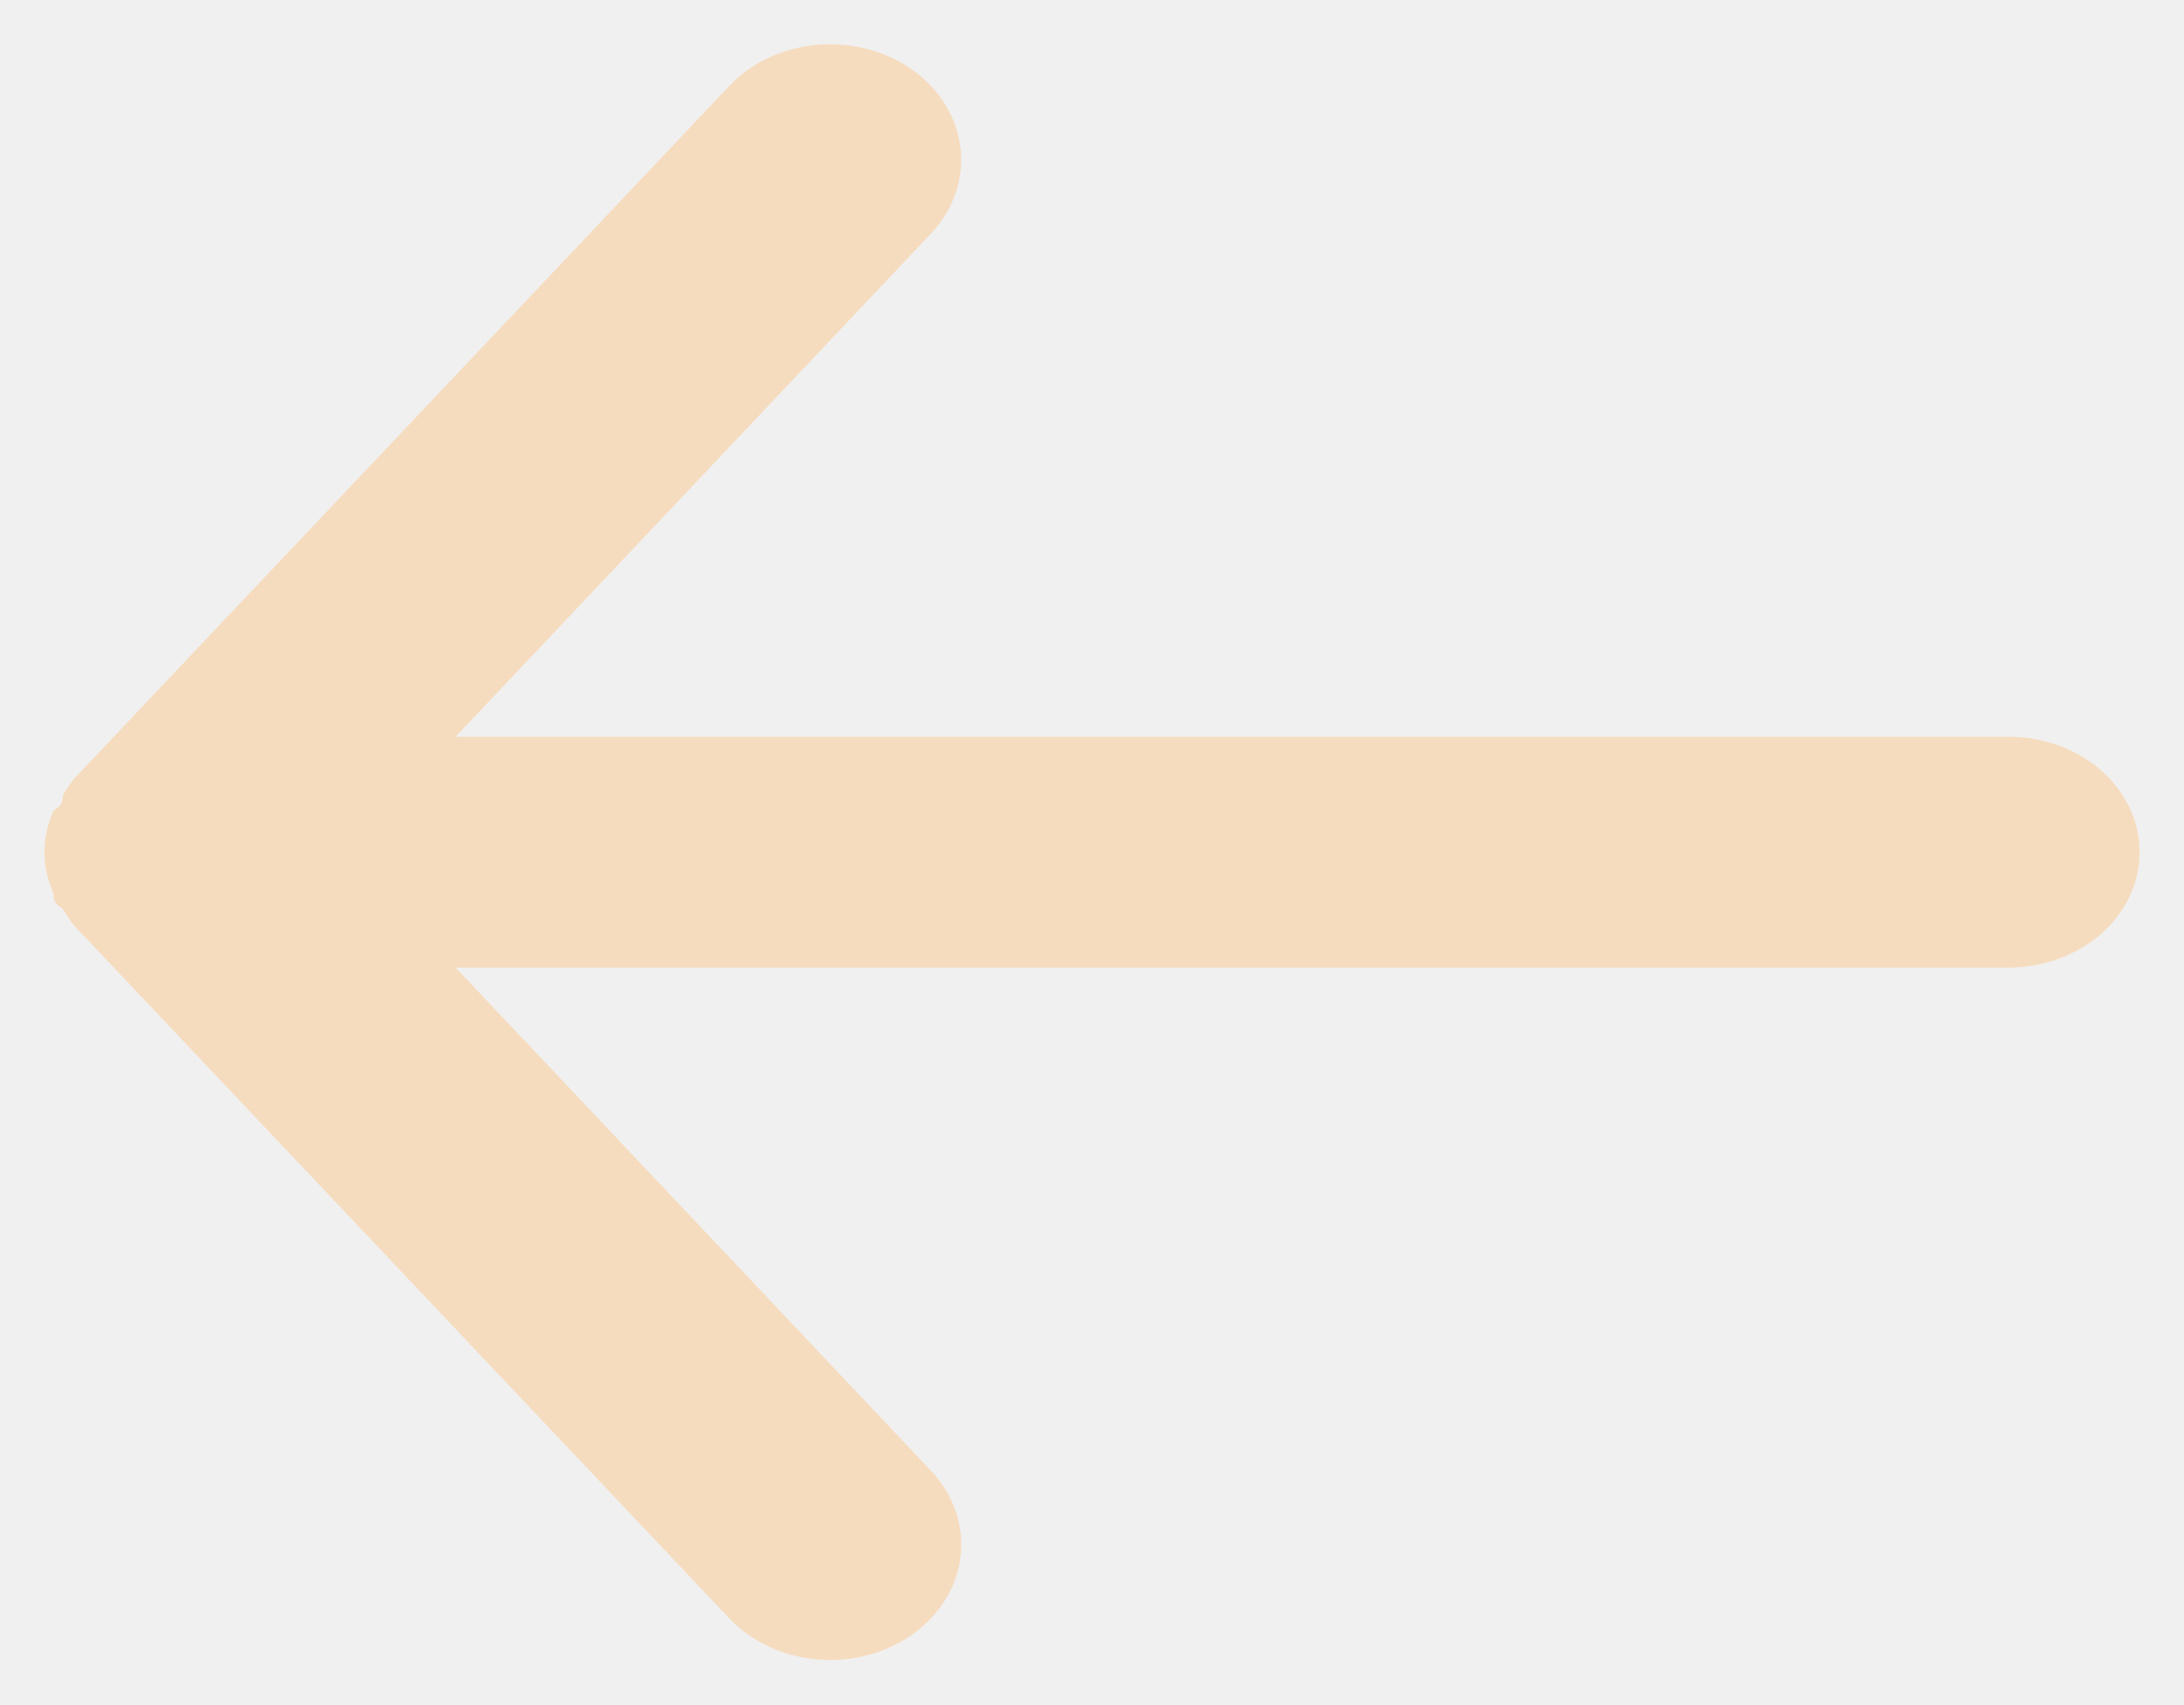
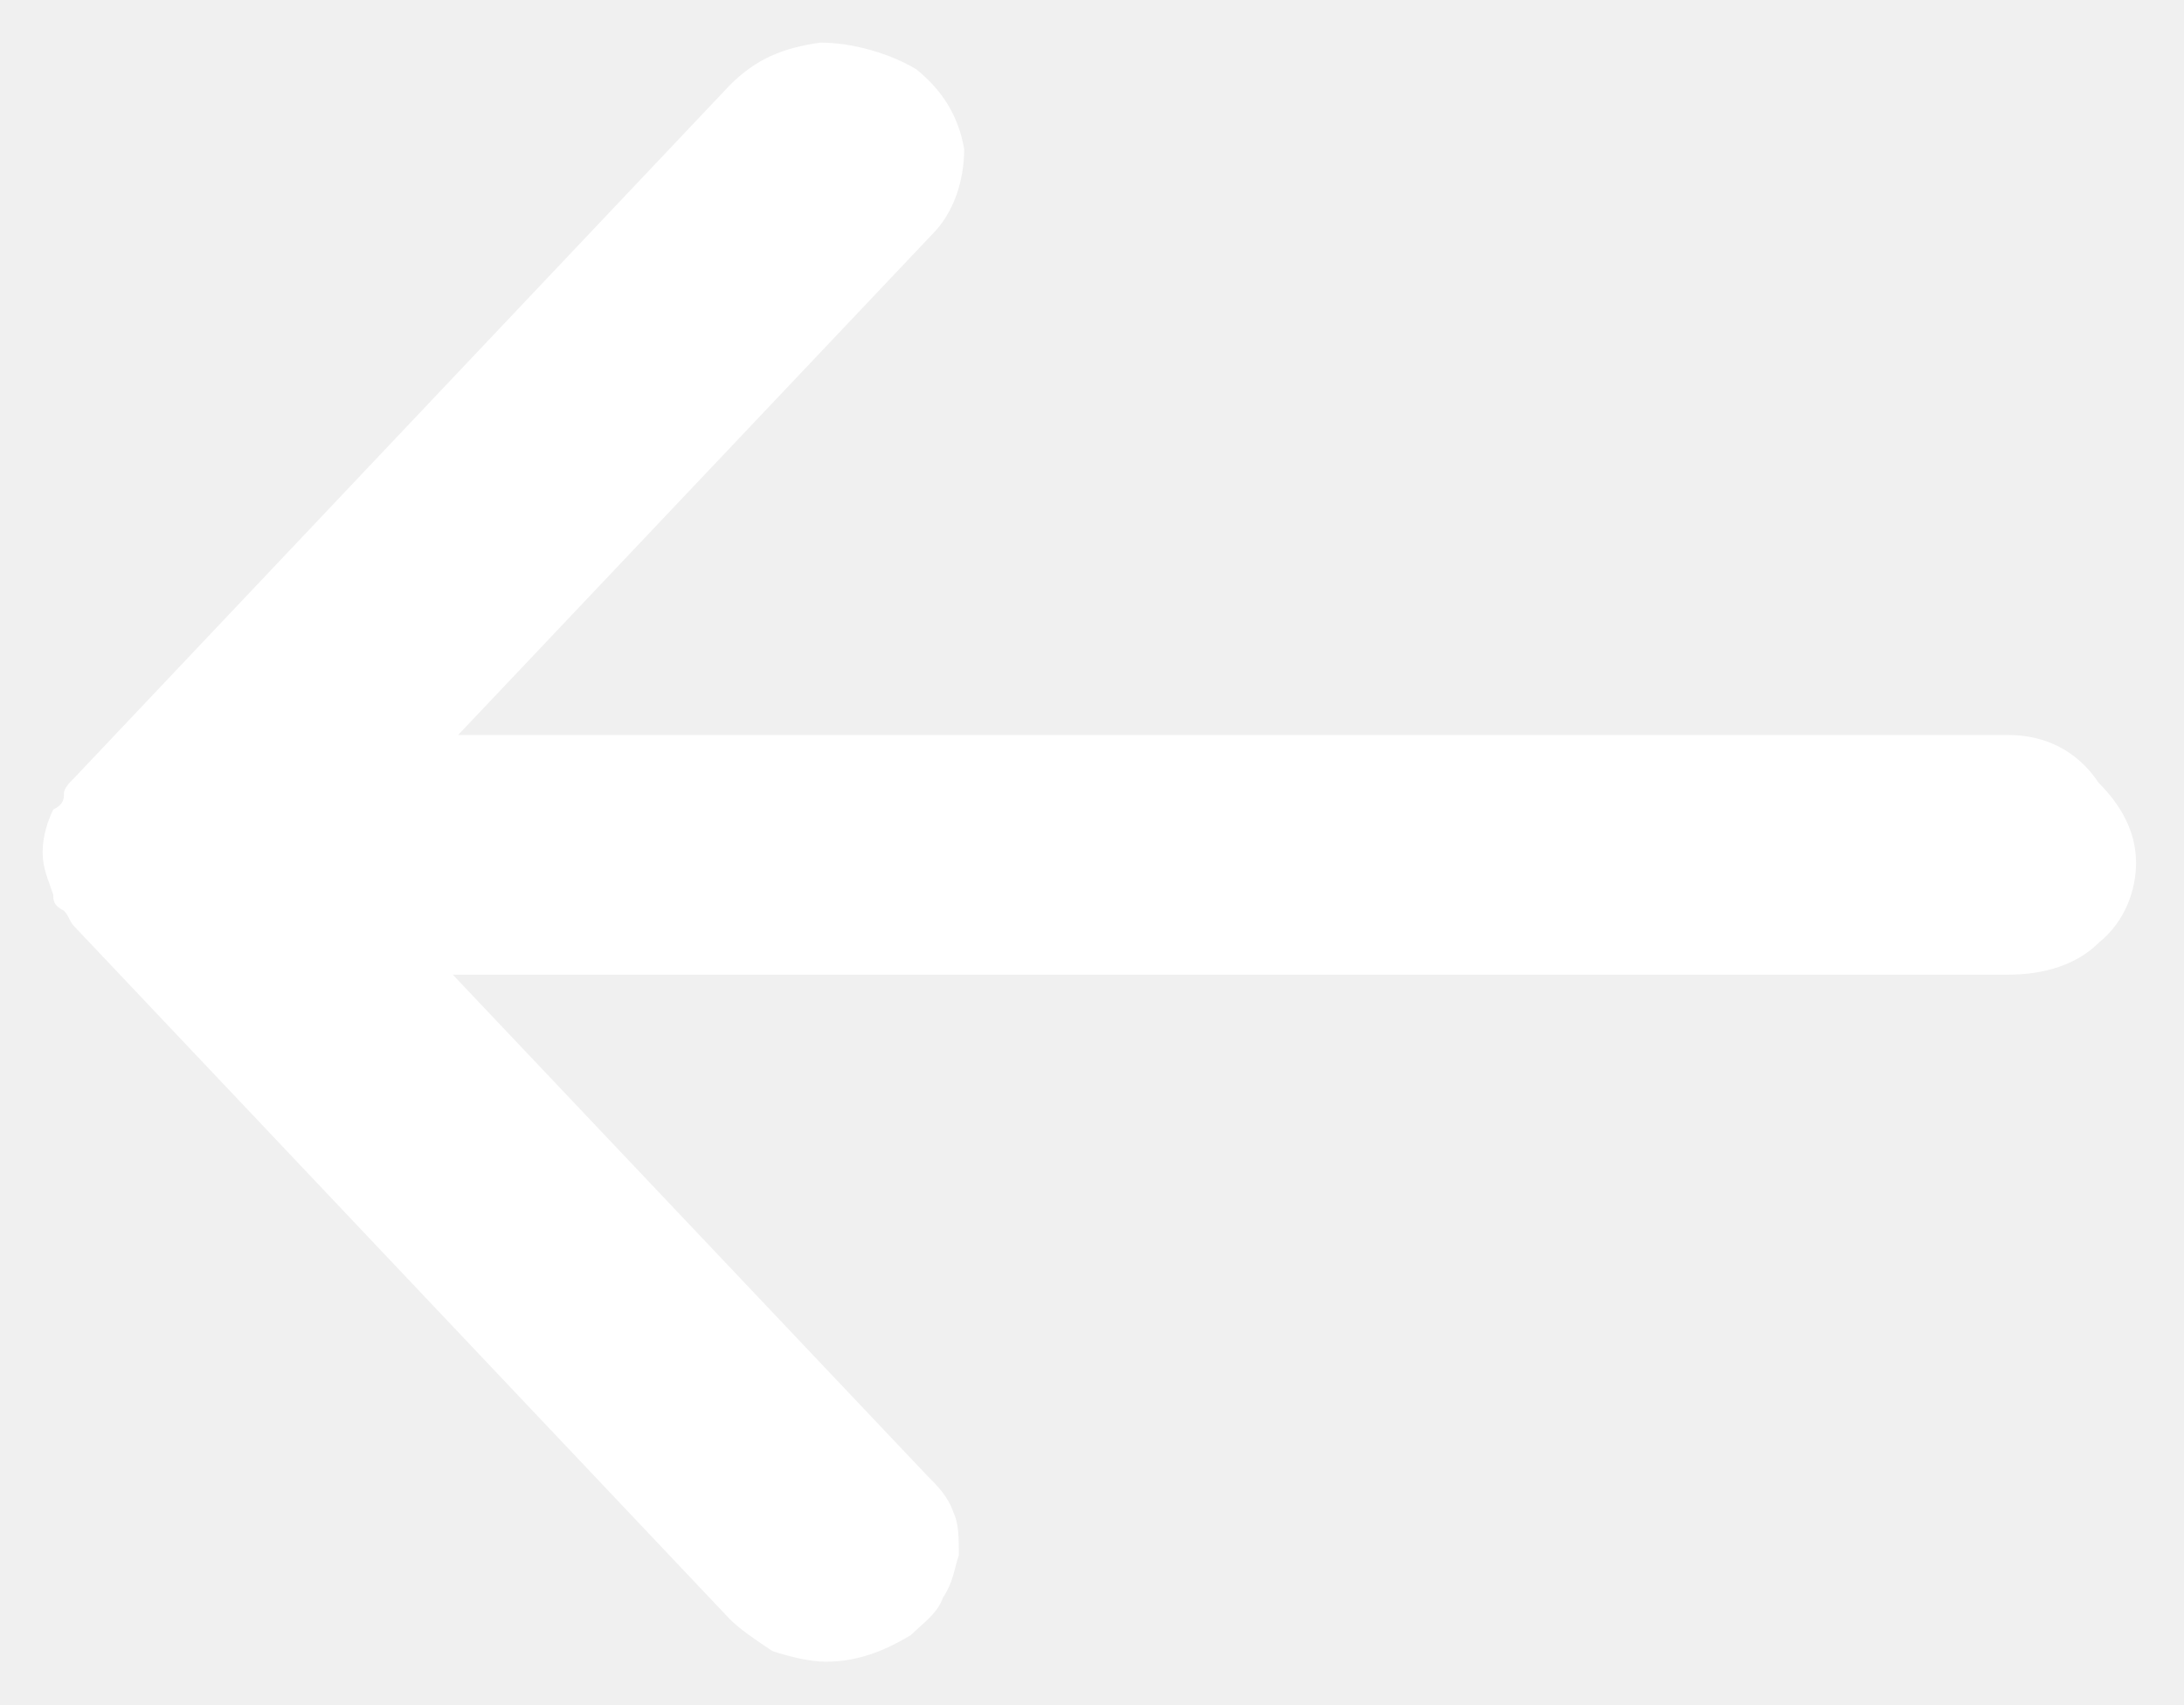
- <svg xmlns="http://www.w3.org/2000/svg" width="41" height="32" viewBox="0 0 41 32" fill="none">
-   <path d="M37.708 13.833H8.553L17.476 4.387C17.894 3.944 18.094 3.374 18.034 2.801C17.974 2.228 17.659 1.699 17.157 1.332C16.655 0.964 16.007 0.787 15.357 0.84C14.707 0.893 14.108 1.171 13.691 1.613L1.399 14.613C1.316 14.717 1.242 14.825 1.178 14.938C1.178 15.047 1.178 15.112 1.005 15.22C0.894 15.468 0.836 15.733 0.833 16C0.836 16.267 0.894 16.532 1.005 16.78C1.005 16.888 1.005 16.953 1.178 17.062C1.242 17.175 1.316 17.283 1.399 17.387L13.691 30.387C13.922 30.631 14.211 30.828 14.538 30.963C14.865 31.098 15.222 31.167 15.583 31.167C16.158 31.168 16.714 30.991 17.157 30.668C17.406 30.486 17.611 30.263 17.762 30.011C17.913 29.759 18.006 29.483 18.036 29.199C18.065 28.916 18.031 28.629 17.935 28.357C17.839 28.085 17.683 27.832 17.476 27.613L8.553 18.167H37.708C38.36 18.167 38.986 17.938 39.447 17.532C39.908 17.126 40.167 16.575 40.167 16C40.167 15.425 39.908 14.874 39.447 14.468C38.986 14.062 38.36 13.833 37.708 13.833Z" fill="#F6DCBF" />
+ <svg xmlns="http://www.w3.org/2000/svg" version="1.1" id="Layer_1" x="0px" y="0px" viewBox="0 0 41 32" style="enable-background:new 0 0 41 32;" xml:space="preserve">
+   <style type="text/css">
+ 	.st0{fill:#FFFFFF;}
+ </style>
+   <path class="st0" d="M37.7,13.8H8.6l8.9-9.4c0.4-0.4,0.6-1,0.6-1.6c-0.1-0.6-0.4-1.1-0.9-1.5C16.7,1,16,0.8,15.4,0.8  c-0.7,0.1-1.2,0.3-1.7,0.8l-12.3,13c-0.1,0.1-0.2,0.2-0.2,0.3c0,0.1,0,0.2-0.2,0.3c-0.1,0.2-0.2,0.5-0.2,0.8c0,0.3,0.1,0.5,0.2,0.8  c0,0.1,0,0.2,0.2,0.3c0.1,0.1,0.1,0.2,0.2,0.3l12.3,13c0.2,0.2,0.5,0.4,0.8,0.6c0.3,0.1,0.7,0.2,1,0.2c0.6,0,1.1-0.2,1.6-0.5  c0.2-0.2,0.5-0.4,0.6-0.7c0.2-0.3,0.2-0.5,0.3-0.8c0-0.3,0-0.6-0.1-0.8c-0.1-0.3-0.3-0.5-0.5-0.7l-8.9-9.4h29.2  c0.7,0,1.3-0.2,1.7-0.6c0.5-0.4,0.7-1,0.7-1.5c0-0.6-0.3-1.1-0.7-1.5C39,14.1,38.4,13.8,37.7,13.8z" />
</svg>
